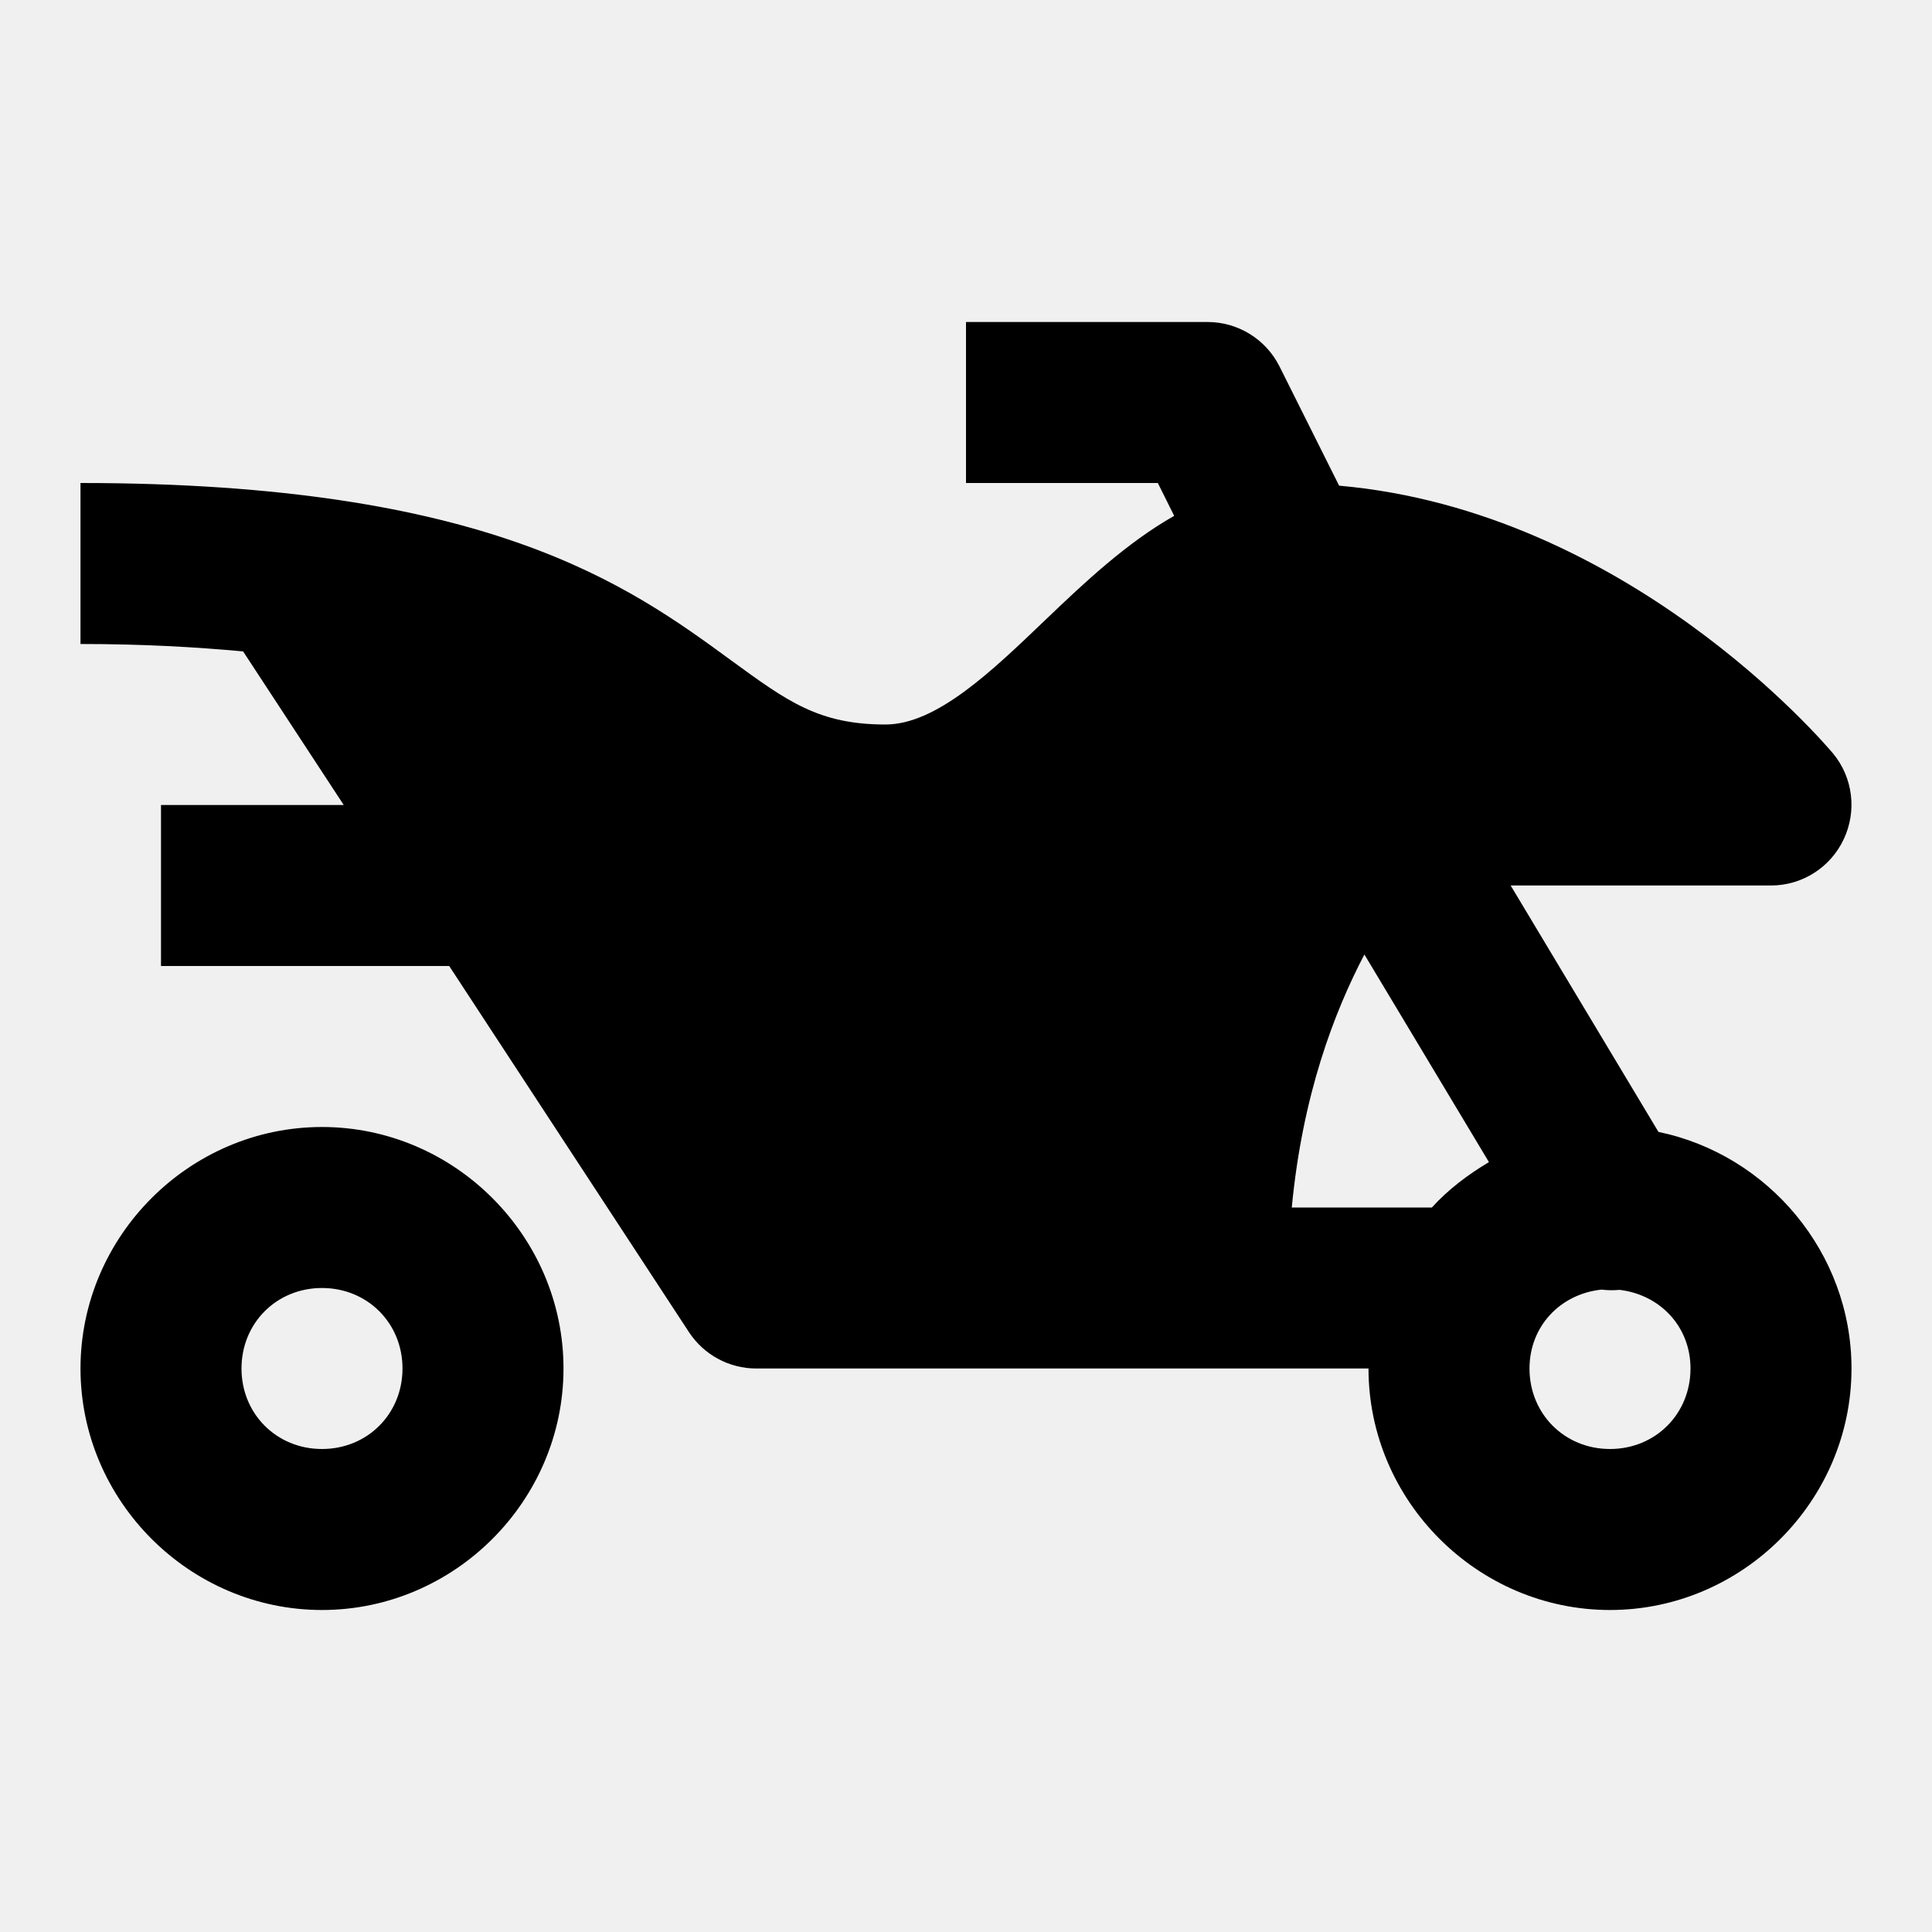
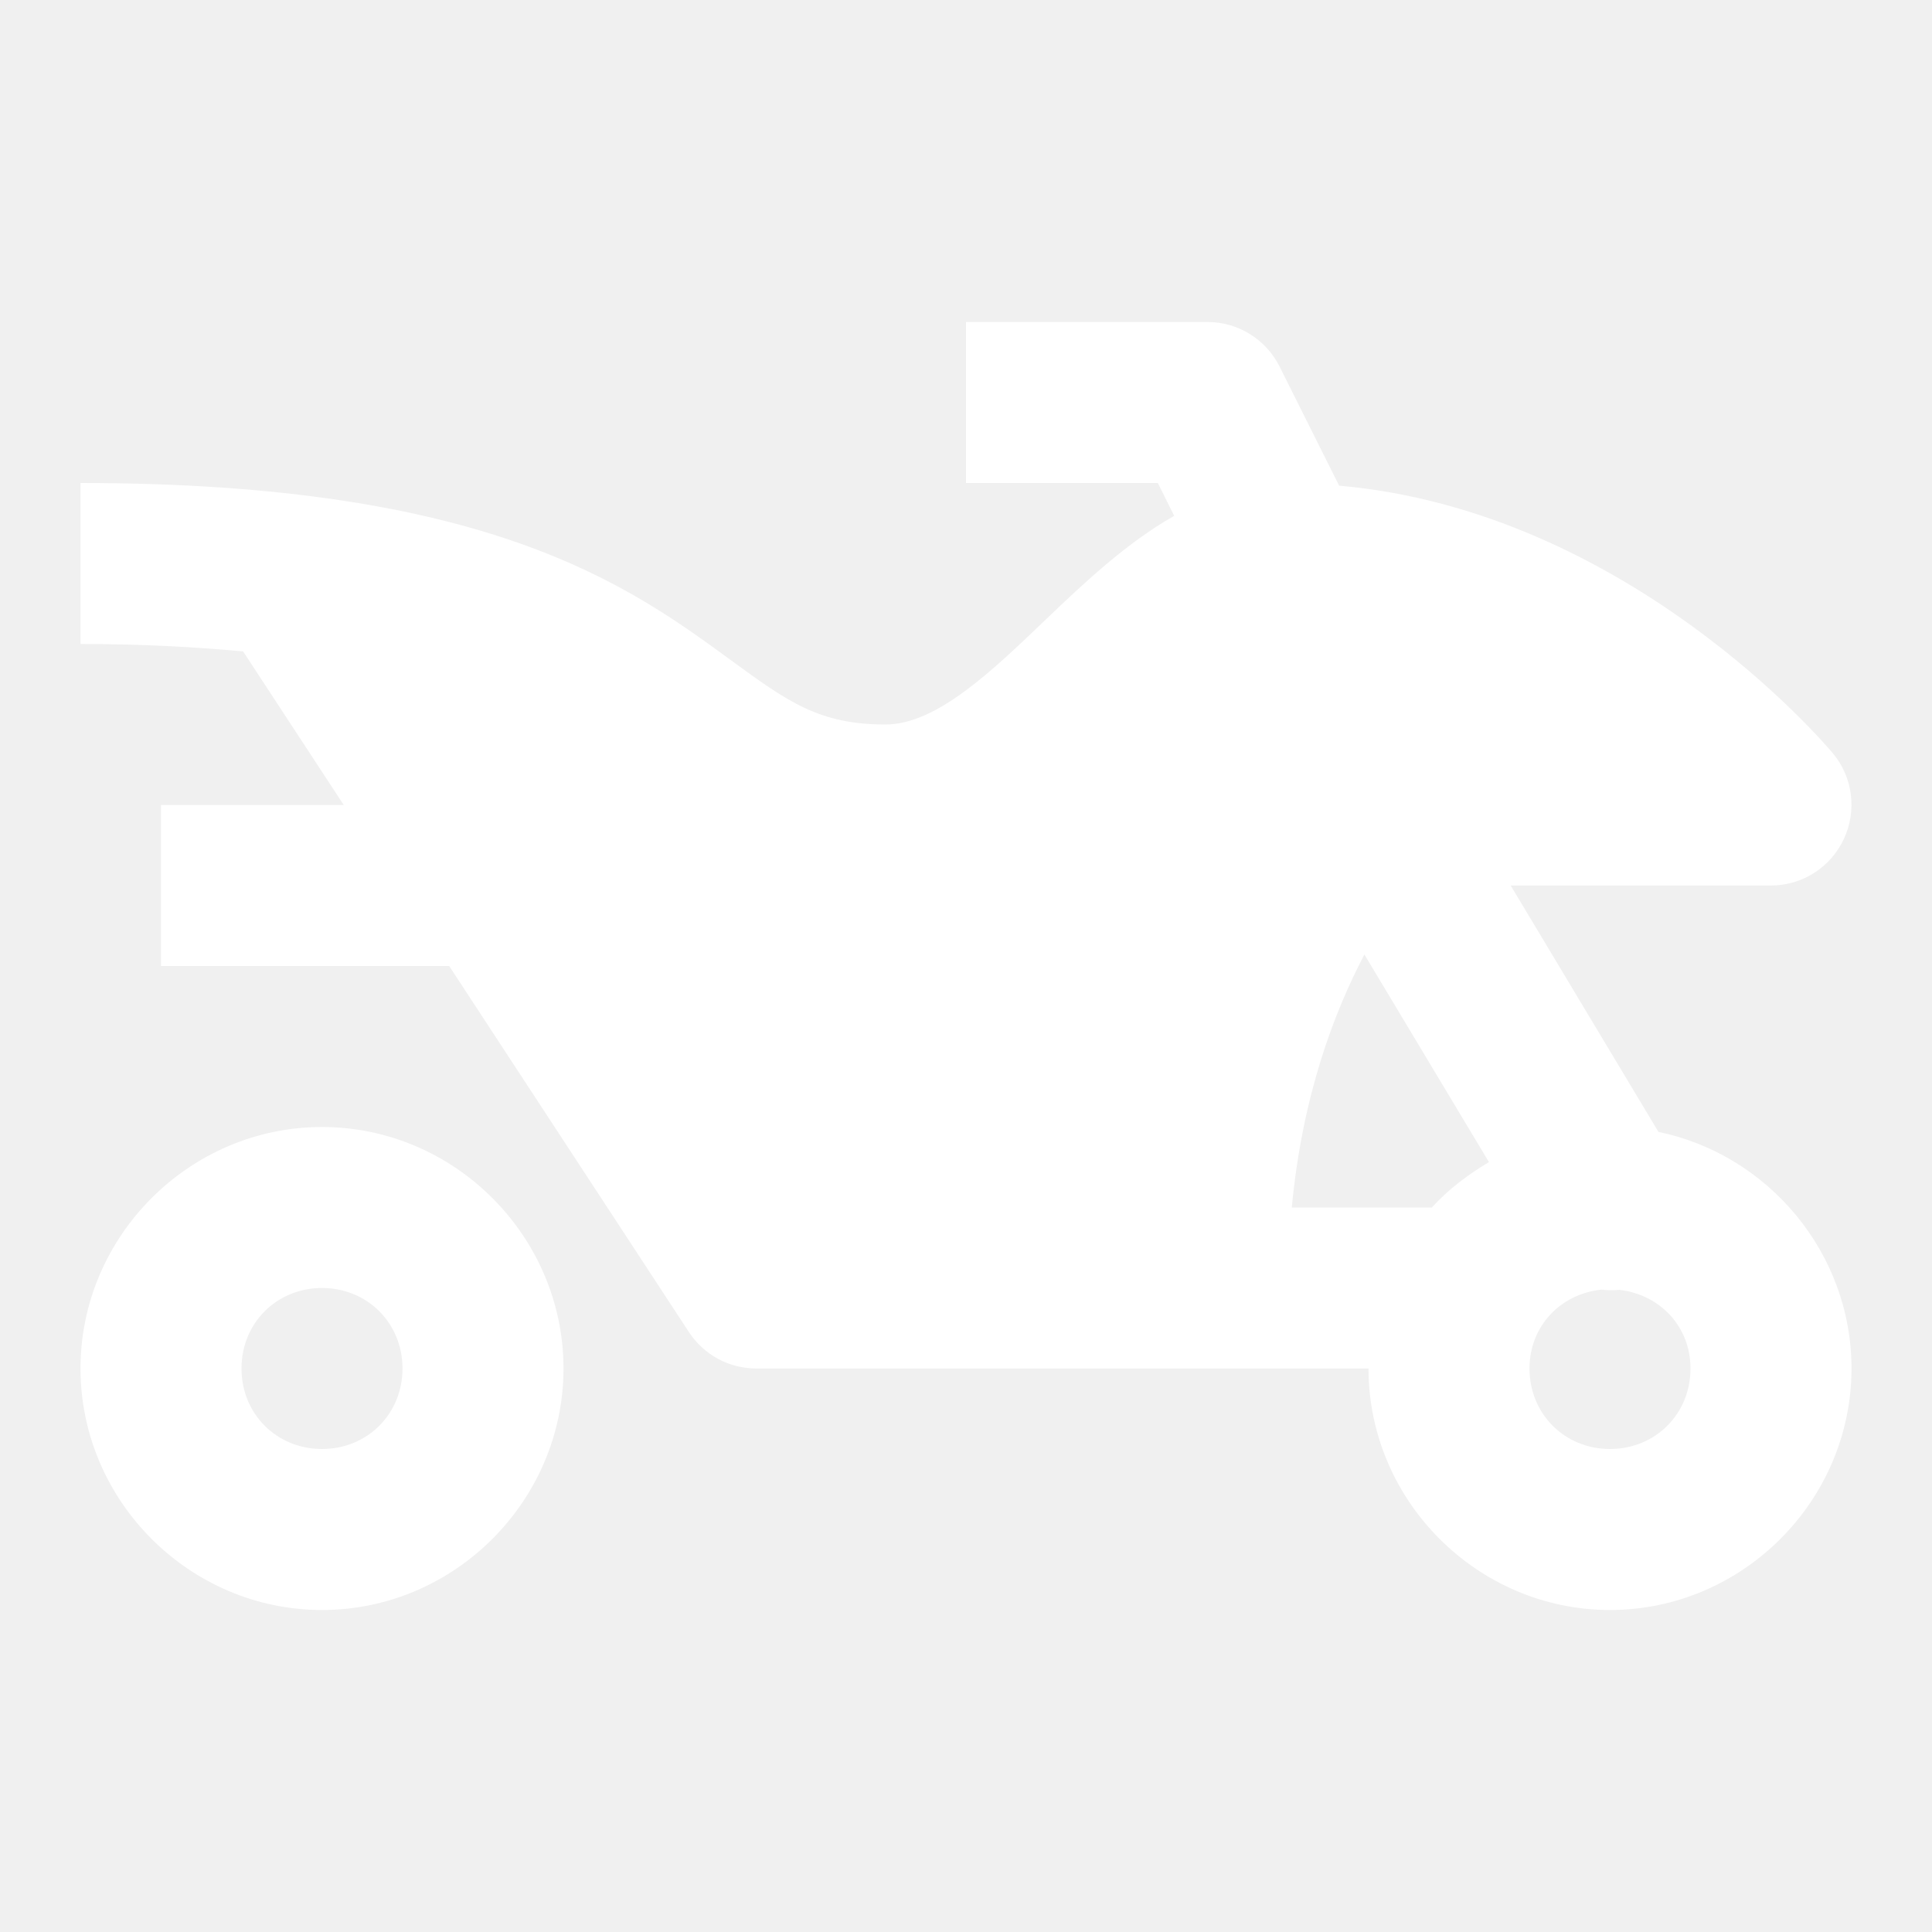
- <svg xmlns="http://www.w3.org/2000/svg" fill="#000000" width="800px" height="800px" viewBox="0 0 24 24">
+ <svg xmlns="http://www.w3.org/2000/svg" fill="white" width="800px" height="800px" viewBox="0 0 24 24">
  <path d="M12 4L12 6L14.383 6L14.586 6.408C13.993 6.745 13.472 7.236 12.99 7.697C12.322 8.337 11.634 9 11 9C10.173 9 9.785 8.716 9.082 8.203C7.809 7.272 6.065 6 1 6L1 8C1.767 8 2.421 8.037 3.02 8.092L4.27 10L2 10L2 12L5.58 12L8.559 16.549 A 1 1 0 0 0 9.396 17L17 17C17 18.645 18.355 20 20 20C21.645 20 23 18.645 23 17C23 15.561 21.963 14.342 20.602 14.061L18.766 11L22 11C22.388 11 22.74 10.775 22.904 10.424C23.069 10.073 23.018 9.657 22.77 9.359C22.661 9.23 20.214 6.35 16.635 6.033L15.895 4.553 A 1 1 0 0 0 15 4L12 4 z M 16.949 11.857L18.496 14.436C18.235 14.592 17.991 14.775 17.787 15L16.047 15C16.18 13.597 16.576 12.57 16.949 11.857 z M 4 14C2.355 14 1 15.355 1 17C1 18.645 2.355 20 4 20C5.645 20 7 18.645 7 17C7 15.355 5.645 14 4 14 z M 4 16C4.564 16 5 16.436 5 17C5 17.564 4.564 18 4 18C3.436 18 3 17.564 3 17C3 16.436 3.436 16 4 16 z M 19.895 16.02 A 1 1 0 0 0 20.119 16.023C20.621 16.083 21 16.478 21 17C21 17.564 20.564 18 20 18C19.436 18 19 17.564 19 17C19 16.474 19.385 16.073 19.895 16.02 z" />
</svg>
